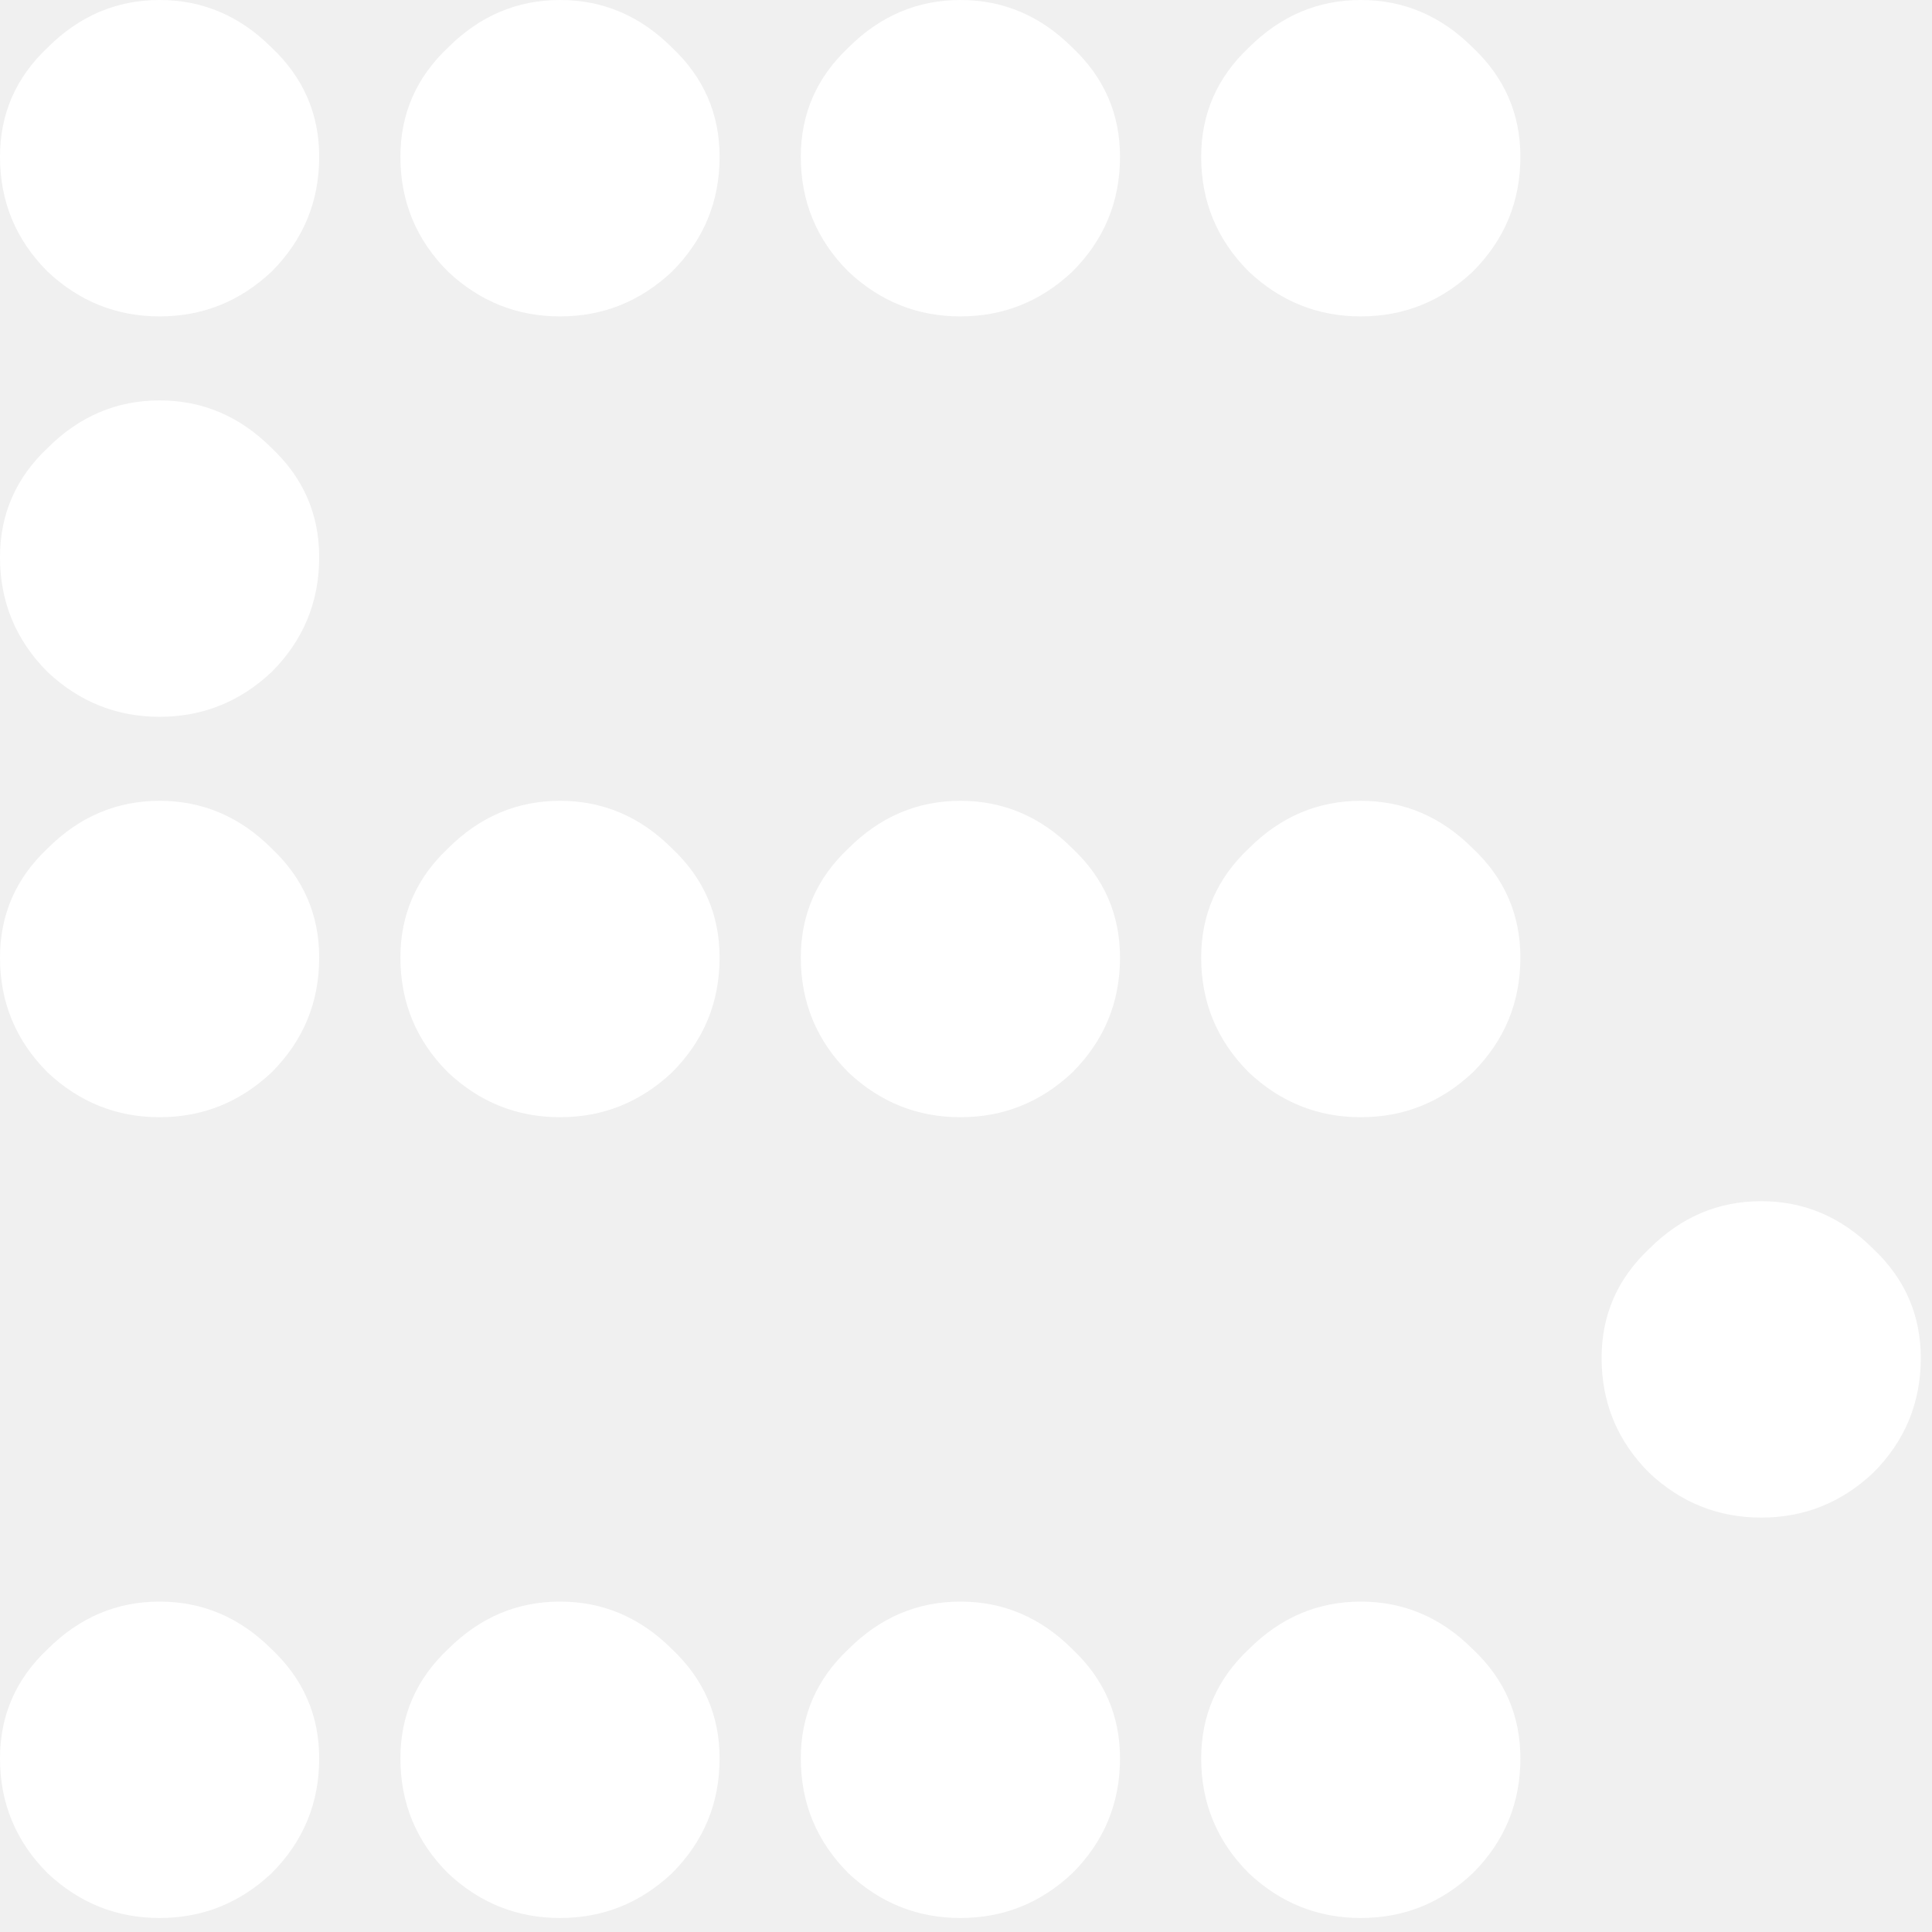
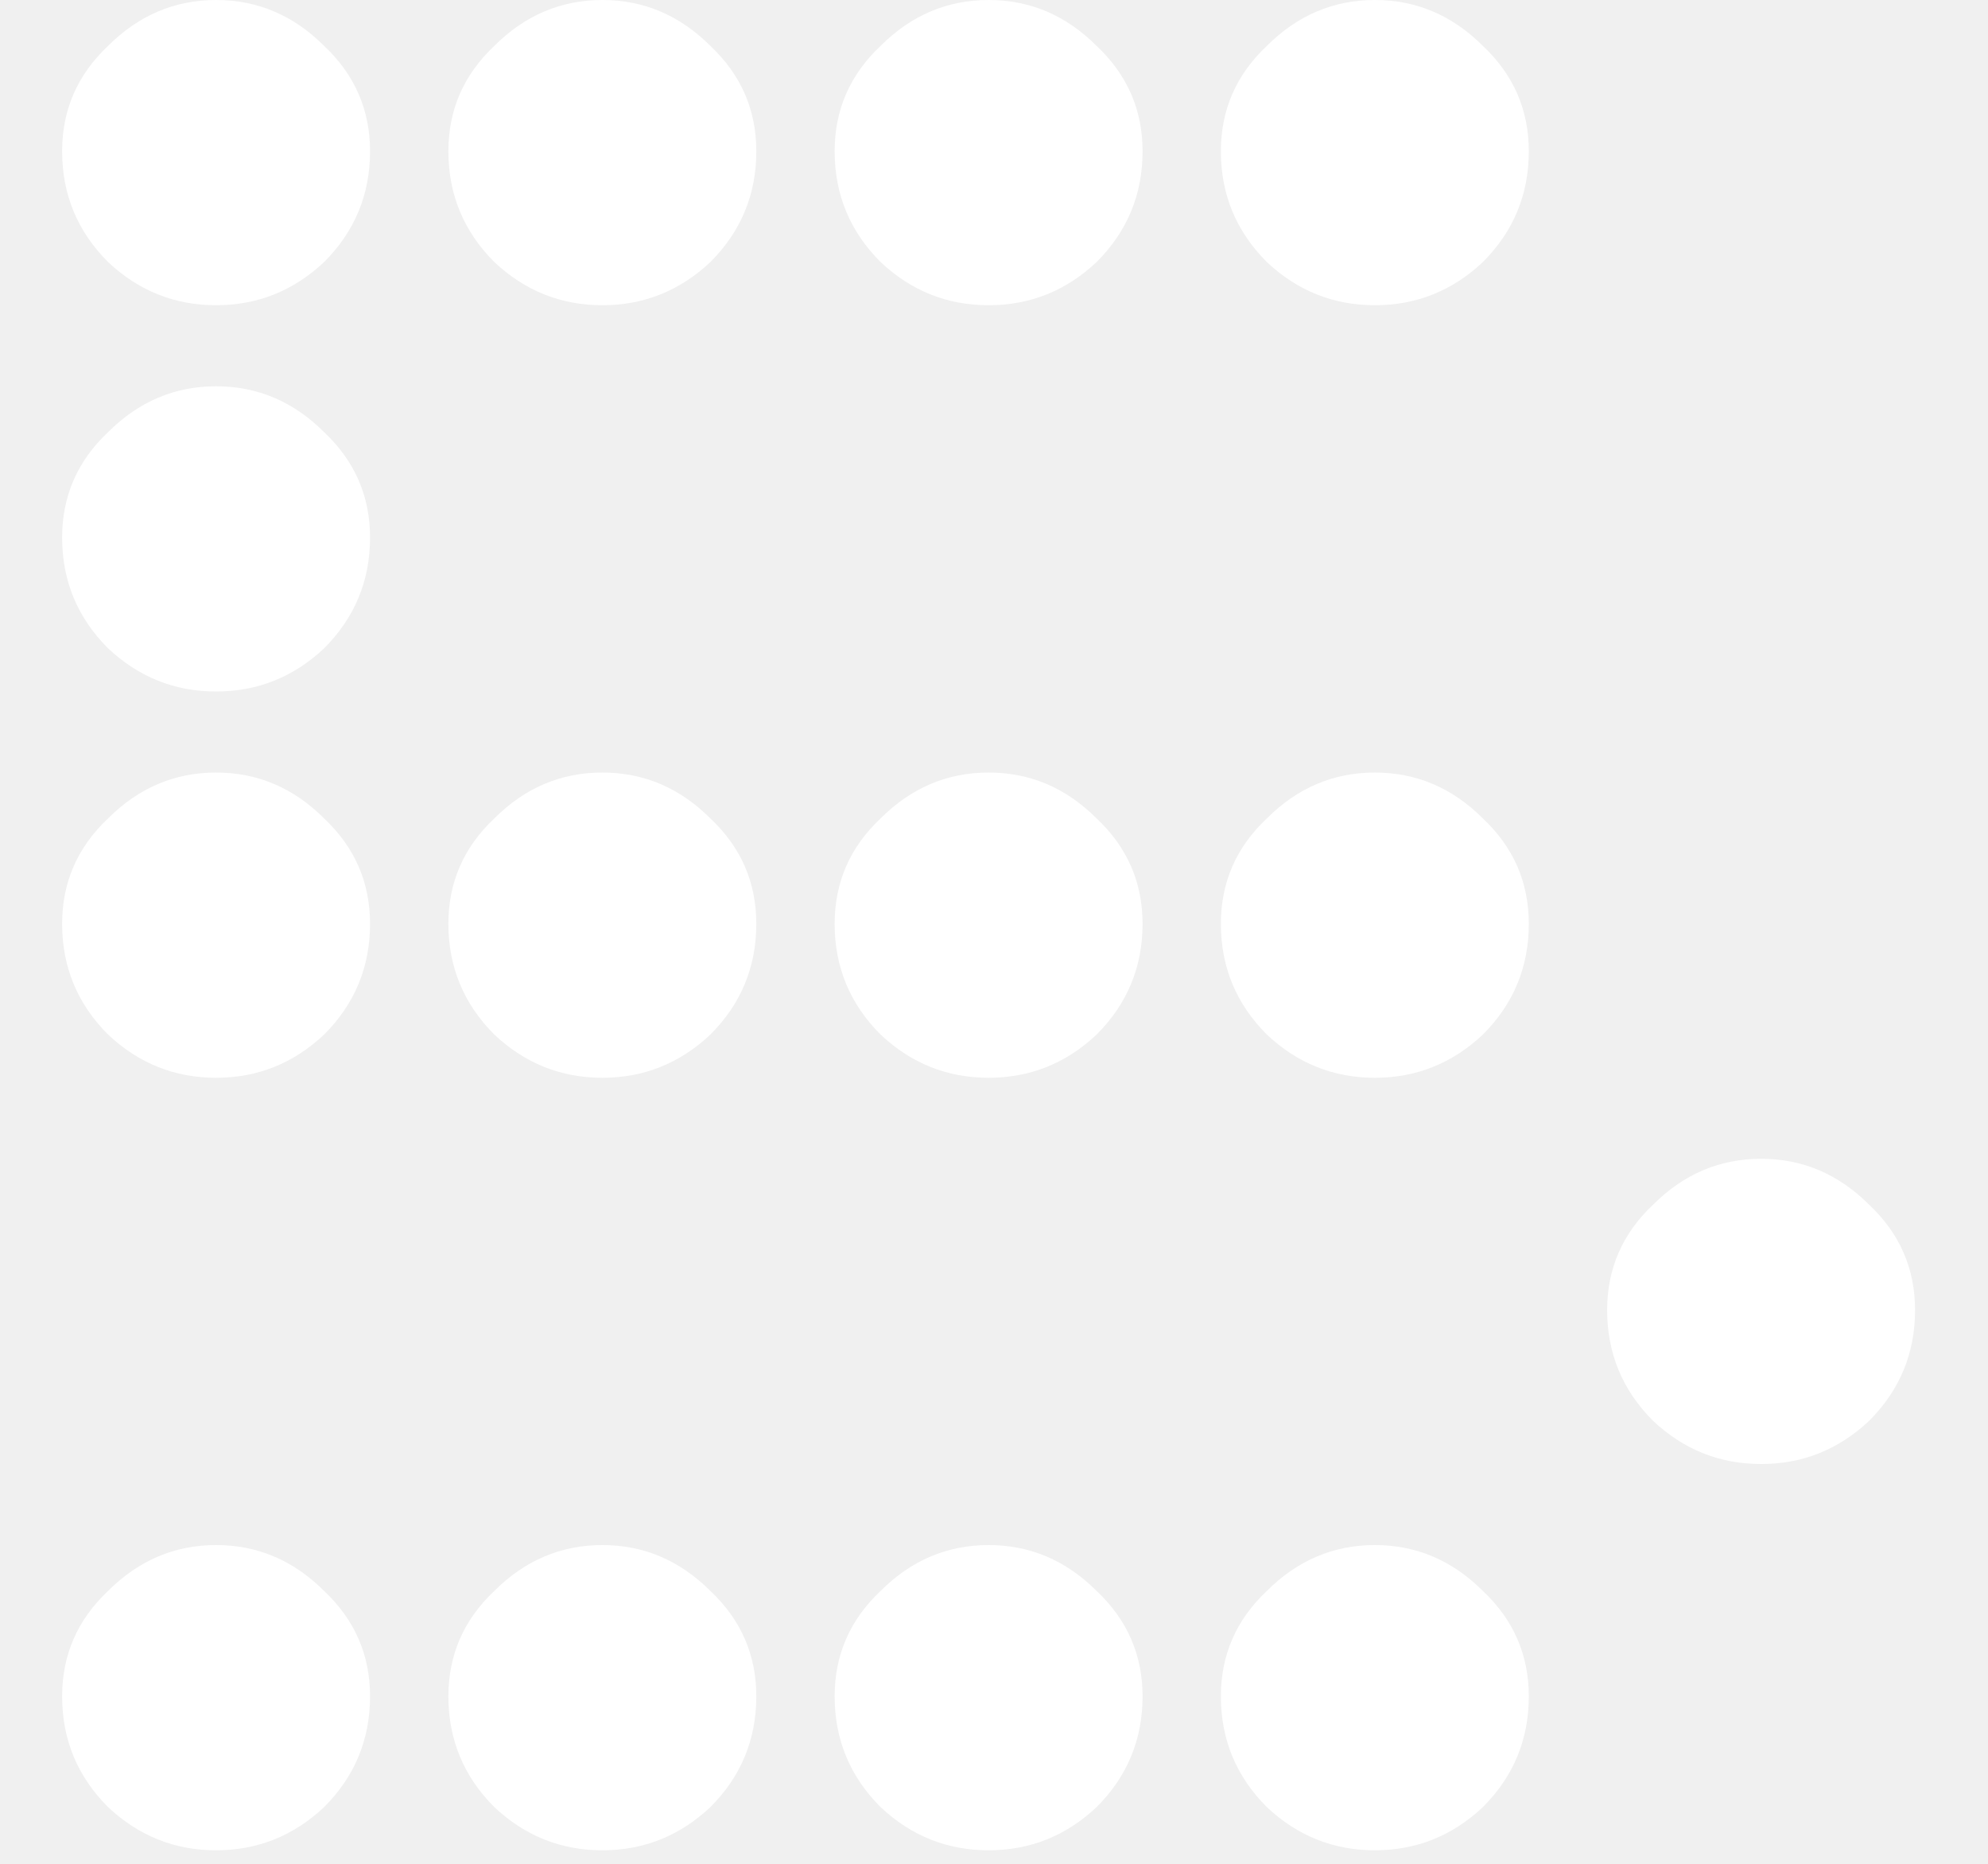
- <svg xmlns="http://www.w3.org/2000/svg" width="60" height="60" viewBox="0 0 60 60" fill="none">
-   <path d="M0 17.304C0 15.971 0.493 14.841 1.478 13.913C2.464 12.928 3.623 12.435 4.957 12.435C6.29 12.435 7.449 12.928 8.435 13.913C9.42 14.841 9.913 15.971 9.913 17.304C9.913 18.696 9.42 19.884 8.435 20.87C7.449 21.797 6.29 22.261 4.957 22.261C3.623 22.261 2.464 21.797 1.478 20.87C0.493 19.884 0 18.696 0 17.304ZM0 29.739C0 28.406 0.493 27.275 1.478 26.348C2.464 25.362 3.623 24.87 4.957 24.87C6.29 24.87 7.449 25.362 8.435 26.348C9.42 27.275 9.913 28.406 9.913 29.739C9.913 31.13 9.42 32.319 8.435 33.304C7.449 34.232 6.29 34.696 4.957 34.696C3.623 34.696 2.464 34.232 1.478 33.304C0.493 32.319 0 31.13 0 29.739ZM0 54.609C0 53.275 0.493 52.145 1.478 51.217C2.464 50.232 3.623 49.739 4.957 49.739C6.29 49.739 7.449 50.232 8.435 51.217C9.42 52.145 9.913 53.275 9.913 54.609C9.913 56 9.42 57.188 8.435 58.174C7.449 59.101 6.29 59.565 4.957 59.565C3.623 59.565 2.464 59.101 1.478 58.174C0.493 57.188 0 56 0 54.609ZM12.435 4.87C12.435 3.536 12.928 2.406 13.913 1.478C14.899 0.493 16.058 0 17.391 0C18.725 0 19.884 0.493 20.87 1.478C21.855 2.406 22.348 3.536 22.348 4.87C22.348 6.261 21.855 7.449 20.87 8.435C19.884 9.362 18.725 9.826 17.391 9.826C16.058 9.826 14.899 9.362 13.913 8.435C12.928 7.449 12.435 6.261 12.435 4.87ZM12.435 29.739C12.435 28.406 12.928 27.275 13.913 26.348C14.899 25.362 16.058 24.87 17.391 24.87C18.725 24.87 19.884 25.362 20.87 26.348C21.855 27.275 22.348 28.406 22.348 29.739C22.348 31.13 21.855 32.319 20.87 33.304C19.884 34.232 18.725 34.696 17.391 34.696C16.058 34.696 14.899 34.232 13.913 33.304C12.928 32.319 12.435 31.13 12.435 29.739ZM24.87 29.739C24.87 28.406 25.362 27.275 26.348 26.348C27.333 25.362 28.493 24.87 29.826 24.87C31.159 24.87 32.319 25.362 33.304 26.348C34.29 27.275 34.783 28.406 34.783 29.739C34.783 31.13 34.29 32.319 33.304 33.304C32.319 34.232 31.159 34.696 29.826 34.696C28.493 34.696 27.333 34.232 26.348 33.304C25.362 32.319 24.87 31.13 24.87 29.739ZM24.87 54.609C24.87 53.275 25.362 52.145 26.348 51.217C27.333 50.232 28.493 49.739 29.826 49.739C31.159 49.739 32.319 50.232 33.304 51.217C34.29 52.145 34.783 53.275 34.783 54.609C34.783 56 34.29 57.188 33.304 58.174C32.319 59.101 31.159 59.565 29.826 59.565C28.493 59.565 27.333 59.101 26.348 58.174C25.362 57.188 24.87 56 24.87 54.609ZM37.304 4.87C37.304 3.536 37.797 2.406 38.783 1.478C39.768 0.493 40.928 0 42.261 0C43.594 0 44.754 0.493 45.739 1.478C46.725 2.406 47.217 3.536 47.217 4.87C47.217 6.261 46.725 7.449 45.739 8.435C44.754 9.362 43.594 9.826 42.261 9.826C40.928 9.826 39.768 9.362 38.783 8.435C37.797 7.449 37.304 6.261 37.304 4.87ZM37.304 29.739C37.304 28.406 37.797 27.275 38.783 26.348C39.768 25.362 40.928 24.87 42.261 24.87C43.594 24.87 44.754 25.362 45.739 26.348C46.725 27.275 47.217 28.406 47.217 29.739C47.217 31.13 46.725 32.319 45.739 33.304C44.754 34.232 43.594 34.696 42.261 34.696C40.928 34.696 39.768 34.232 38.783 33.304C37.797 32.319 37.304 31.13 37.304 29.739ZM37.304 54.609C37.304 53.275 37.797 52.145 38.783 51.217C39.768 50.232 40.928 49.739 42.261 49.739C43.594 49.739 44.754 50.232 45.739 51.217C46.725 52.145 47.217 53.275 47.217 54.609C47.217 56 46.725 57.188 45.739 58.174C44.754 59.101 43.594 59.565 42.261 59.565C40.928 59.565 39.768 59.101 38.783 58.174C37.797 57.188 37.304 56 37.304 54.609ZM49.739 42.174C49.739 40.841 50.232 39.71 51.217 38.783C52.203 37.797 53.362 37.304 54.696 37.304C56.029 37.304 57.188 37.797 58.174 38.783C59.159 39.71 59.652 40.841 59.652 42.174C59.652 43.565 59.159 44.754 58.174 45.739C57.188 46.667 56.029 47.13 54.696 47.13C53.362 47.13 52.203 46.667 51.217 45.739C50.232 44.754 49.739 43.565 49.739 42.174ZM12.435 54.609C12.435 53.275 12.928 52.145 13.913 51.217C14.899 50.232 16.058 49.739 17.391 49.739C18.725 49.739 19.884 50.232 20.87 51.217C21.855 52.145 22.348 53.275 22.348 54.609C22.348 56 21.855 57.188 20.87 58.174C19.884 59.101 18.725 59.565 17.391 59.565C16.058 59.565 14.899 59.101 13.913 58.174C12.928 57.188 12.435 56 12.435 54.609ZM0 4.87C0 3.536 0.493 2.406 1.478 1.478C2.464 0.493 3.623 0 4.957 0C6.29 0 7.449 0.493 8.435 1.478C9.42 2.406 9.913 3.536 9.913 4.87C9.913 6.261 9.42 7.449 8.435 8.435C7.449 9.362 6.29 9.826 4.957 9.826C3.623 9.826 2.464 9.362 1.478 8.435C0.493 7.449 0 6.261 0 4.87ZM24.87 4.87C24.87 3.536 25.362 2.406 26.348 1.478C27.333 0.493 28.493 0 29.826 0C31.159 0 32.319 0.493 33.304 1.478C34.29 2.406 34.783 3.536 34.783 4.87C34.783 6.261 34.29 7.449 33.304 8.435C32.319 9.362 31.159 9.826 29.826 9.826C28.493 9.826 27.333 9.362 26.348 8.435C25.362 7.449 24.87 6.261 24.87 4.87Z" fill="white" />
+ <svg xmlns="http://www.w3.org/2000/svg" width="64" height="60" viewBox="0 0 64 60" fill="none">
+   <path d="M2 17.304C2 15.971 2.493 14.841 3.478 13.913C4.464 12.928 5.623 12.435 6.957 12.435C8.29 12.435 9.449 12.928 10.435 13.913C11.42 14.841 11.913 15.971 11.913 17.304C11.913 18.696 11.42 19.884 10.435 20.87C9.449 21.797 8.29 22.261 6.957 22.261C5.623 22.261 4.464 21.797 3.478 20.87C2.493 19.884 2 18.696 2 17.304ZM2 29.739C2 28.406 2.493 27.275 3.478 26.348C4.464 25.362 5.623 24.87 6.957 24.87C8.29 24.87 9.449 25.362 10.435 26.348C11.42 27.275 11.913 28.406 11.913 29.739C11.913 31.13 11.42 32.319 10.435 33.304C9.449 34.232 8.29 34.696 6.957 34.696C5.623 34.696 4.464 34.232 3.478 33.304C2.493 32.319 2 31.13 2 29.739ZM2 54.609C2 53.275 2.493 52.145 3.478 51.217C4.464 50.232 5.623 49.739 6.957 49.739C8.29 49.739 9.449 50.232 10.435 51.217C11.42 52.145 11.913 53.275 11.913 54.609C11.913 56 11.42 57.188 10.435 58.174C9.449 59.101 8.29 59.565 6.957 59.565C5.623 59.565 4.464 59.101 3.478 58.174C2.493 57.188 2 56 2 54.609ZM14.435 4.87C14.435 3.536 14.928 2.406 15.913 1.478C16.898 0.493 18.058 0 19.391 0C20.725 0 21.884 0.493 22.87 1.478C23.855 2.406 24.348 3.536 24.348 4.87C24.348 6.261 23.855 7.449 22.87 8.435C21.884 9.362 20.725 9.826 19.391 9.826C18.058 9.826 16.898 9.362 15.913 8.435C14.928 7.449 14.435 6.261 14.435 4.87ZM14.435 29.739C14.435 28.406 14.928 27.275 15.913 26.348C16.898 25.362 18.058 24.87 19.391 24.87C20.725 24.87 21.884 25.362 22.87 26.348C23.855 27.275 24.348 28.406 24.348 29.739C24.348 31.13 23.855 32.319 22.87 33.304C21.884 34.232 20.725 34.696 19.391 34.696C18.058 34.696 16.898 34.232 15.913 33.304C14.928 32.319 14.435 31.13 14.435 29.739ZM26.87 29.739C26.87 28.406 27.362 27.275 28.348 26.348C29.333 25.362 30.493 24.87 31.826 24.87C33.159 24.87 34.319 25.362 35.304 26.348C36.29 27.275 36.783 28.406 36.783 29.739C36.783 31.13 36.29 32.319 35.304 33.304C34.319 34.232 33.159 34.696 31.826 34.696C30.493 34.696 29.333 34.232 28.348 33.304C27.362 32.319 26.87 31.13 26.87 29.739ZM26.87 54.609C26.87 53.275 27.362 52.145 28.348 51.217C29.333 50.232 30.493 49.739 31.826 49.739C33.159 49.739 34.319 50.232 35.304 51.217C36.29 52.145 36.783 53.275 36.783 54.609C36.783 56 36.29 57.188 35.304 58.174C34.319 59.101 33.159 59.565 31.826 59.565C30.493 59.565 29.333 59.101 28.348 58.174C27.362 57.188 26.87 56 26.87 54.609ZM39.304 4.87C39.304 3.536 39.797 2.406 40.783 1.478C41.768 0.493 42.928 0 44.261 0C45.594 0 46.754 0.493 47.739 1.478C48.725 2.406 49.217 3.536 49.217 4.87C49.217 6.261 48.725 7.449 47.739 8.435C46.754 9.362 45.594 9.826 44.261 9.826C42.928 9.826 41.768 9.362 40.783 8.435C39.797 7.449 39.304 6.261 39.304 4.87ZM39.304 29.739C39.304 28.406 39.797 27.275 40.783 26.348C41.768 25.362 42.928 24.87 44.261 24.87C45.594 24.87 46.754 25.362 47.739 26.348C48.725 27.275 49.217 28.406 49.217 29.739C49.217 31.13 48.725 32.319 47.739 33.304C46.754 34.232 45.594 34.696 44.261 34.696C42.928 34.696 41.768 34.232 40.783 33.304C39.797 32.319 39.304 31.13 39.304 29.739ZM39.304 54.609C39.304 53.275 39.797 52.145 40.783 51.217C41.768 50.232 42.928 49.739 44.261 49.739C45.594 49.739 46.754 50.232 47.739 51.217C48.725 52.145 49.217 53.275 49.217 54.609C49.217 56 48.725 57.188 47.739 58.174C46.754 59.101 45.594 59.565 44.261 59.565C42.928 59.565 41.768 59.101 40.783 58.174C39.797 57.188 39.304 56 39.304 54.609ZM51.739 42.174C51.739 40.841 52.232 39.71 53.217 38.783C54.203 37.797 55.362 37.304 56.696 37.304C58.029 37.304 59.188 37.797 60.174 38.783C61.159 39.71 61.652 40.841 61.652 42.174C61.652 43.565 61.159 44.754 60.174 45.739C59.188 46.667 58.029 47.13 56.696 47.13C55.362 47.13 54.203 46.667 53.217 45.739C52.232 44.754 51.739 43.565 51.739 42.174ZM14.435 54.609C14.435 53.275 14.928 52.145 15.913 51.217C16.898 50.232 18.058 49.739 19.391 49.739C20.725 49.739 21.884 50.232 22.87 51.217C23.855 52.145 24.348 53.275 24.348 54.609C24.348 56 23.855 57.188 22.87 58.174C21.884 59.101 20.725 59.565 19.391 59.565C18.058 59.565 16.898 59.101 15.913 58.174C14.928 57.188 14.435 56 14.435 54.609ZM2 4.87C2 3.536 2.493 2.406 3.478 1.478C4.464 0.493 5.623 0 6.957 0C8.29 0 9.449 0.493 10.435 1.478C11.42 2.406 11.913 3.536 11.913 4.87C11.913 6.261 11.42 7.449 10.435 8.435C9.449 9.362 8.29 9.826 6.957 9.826C5.623 9.826 4.464 9.362 3.478 8.435C2.493 7.449 2 6.261 2 4.87ZM26.87 4.87C26.87 3.536 27.362 2.406 28.348 1.478C29.333 0.493 30.493 0 31.826 0C33.159 0 34.319 0.493 35.304 1.478C36.29 2.406 36.783 3.536 36.783 4.87C36.783 6.261 36.29 7.449 35.304 8.435C34.319 9.362 33.159 9.826 31.826 9.826C30.493 9.826 29.333 9.362 28.348 8.435C27.362 7.449 26.87 6.261 26.87 4.87Z" fill="white" />
</svg>
